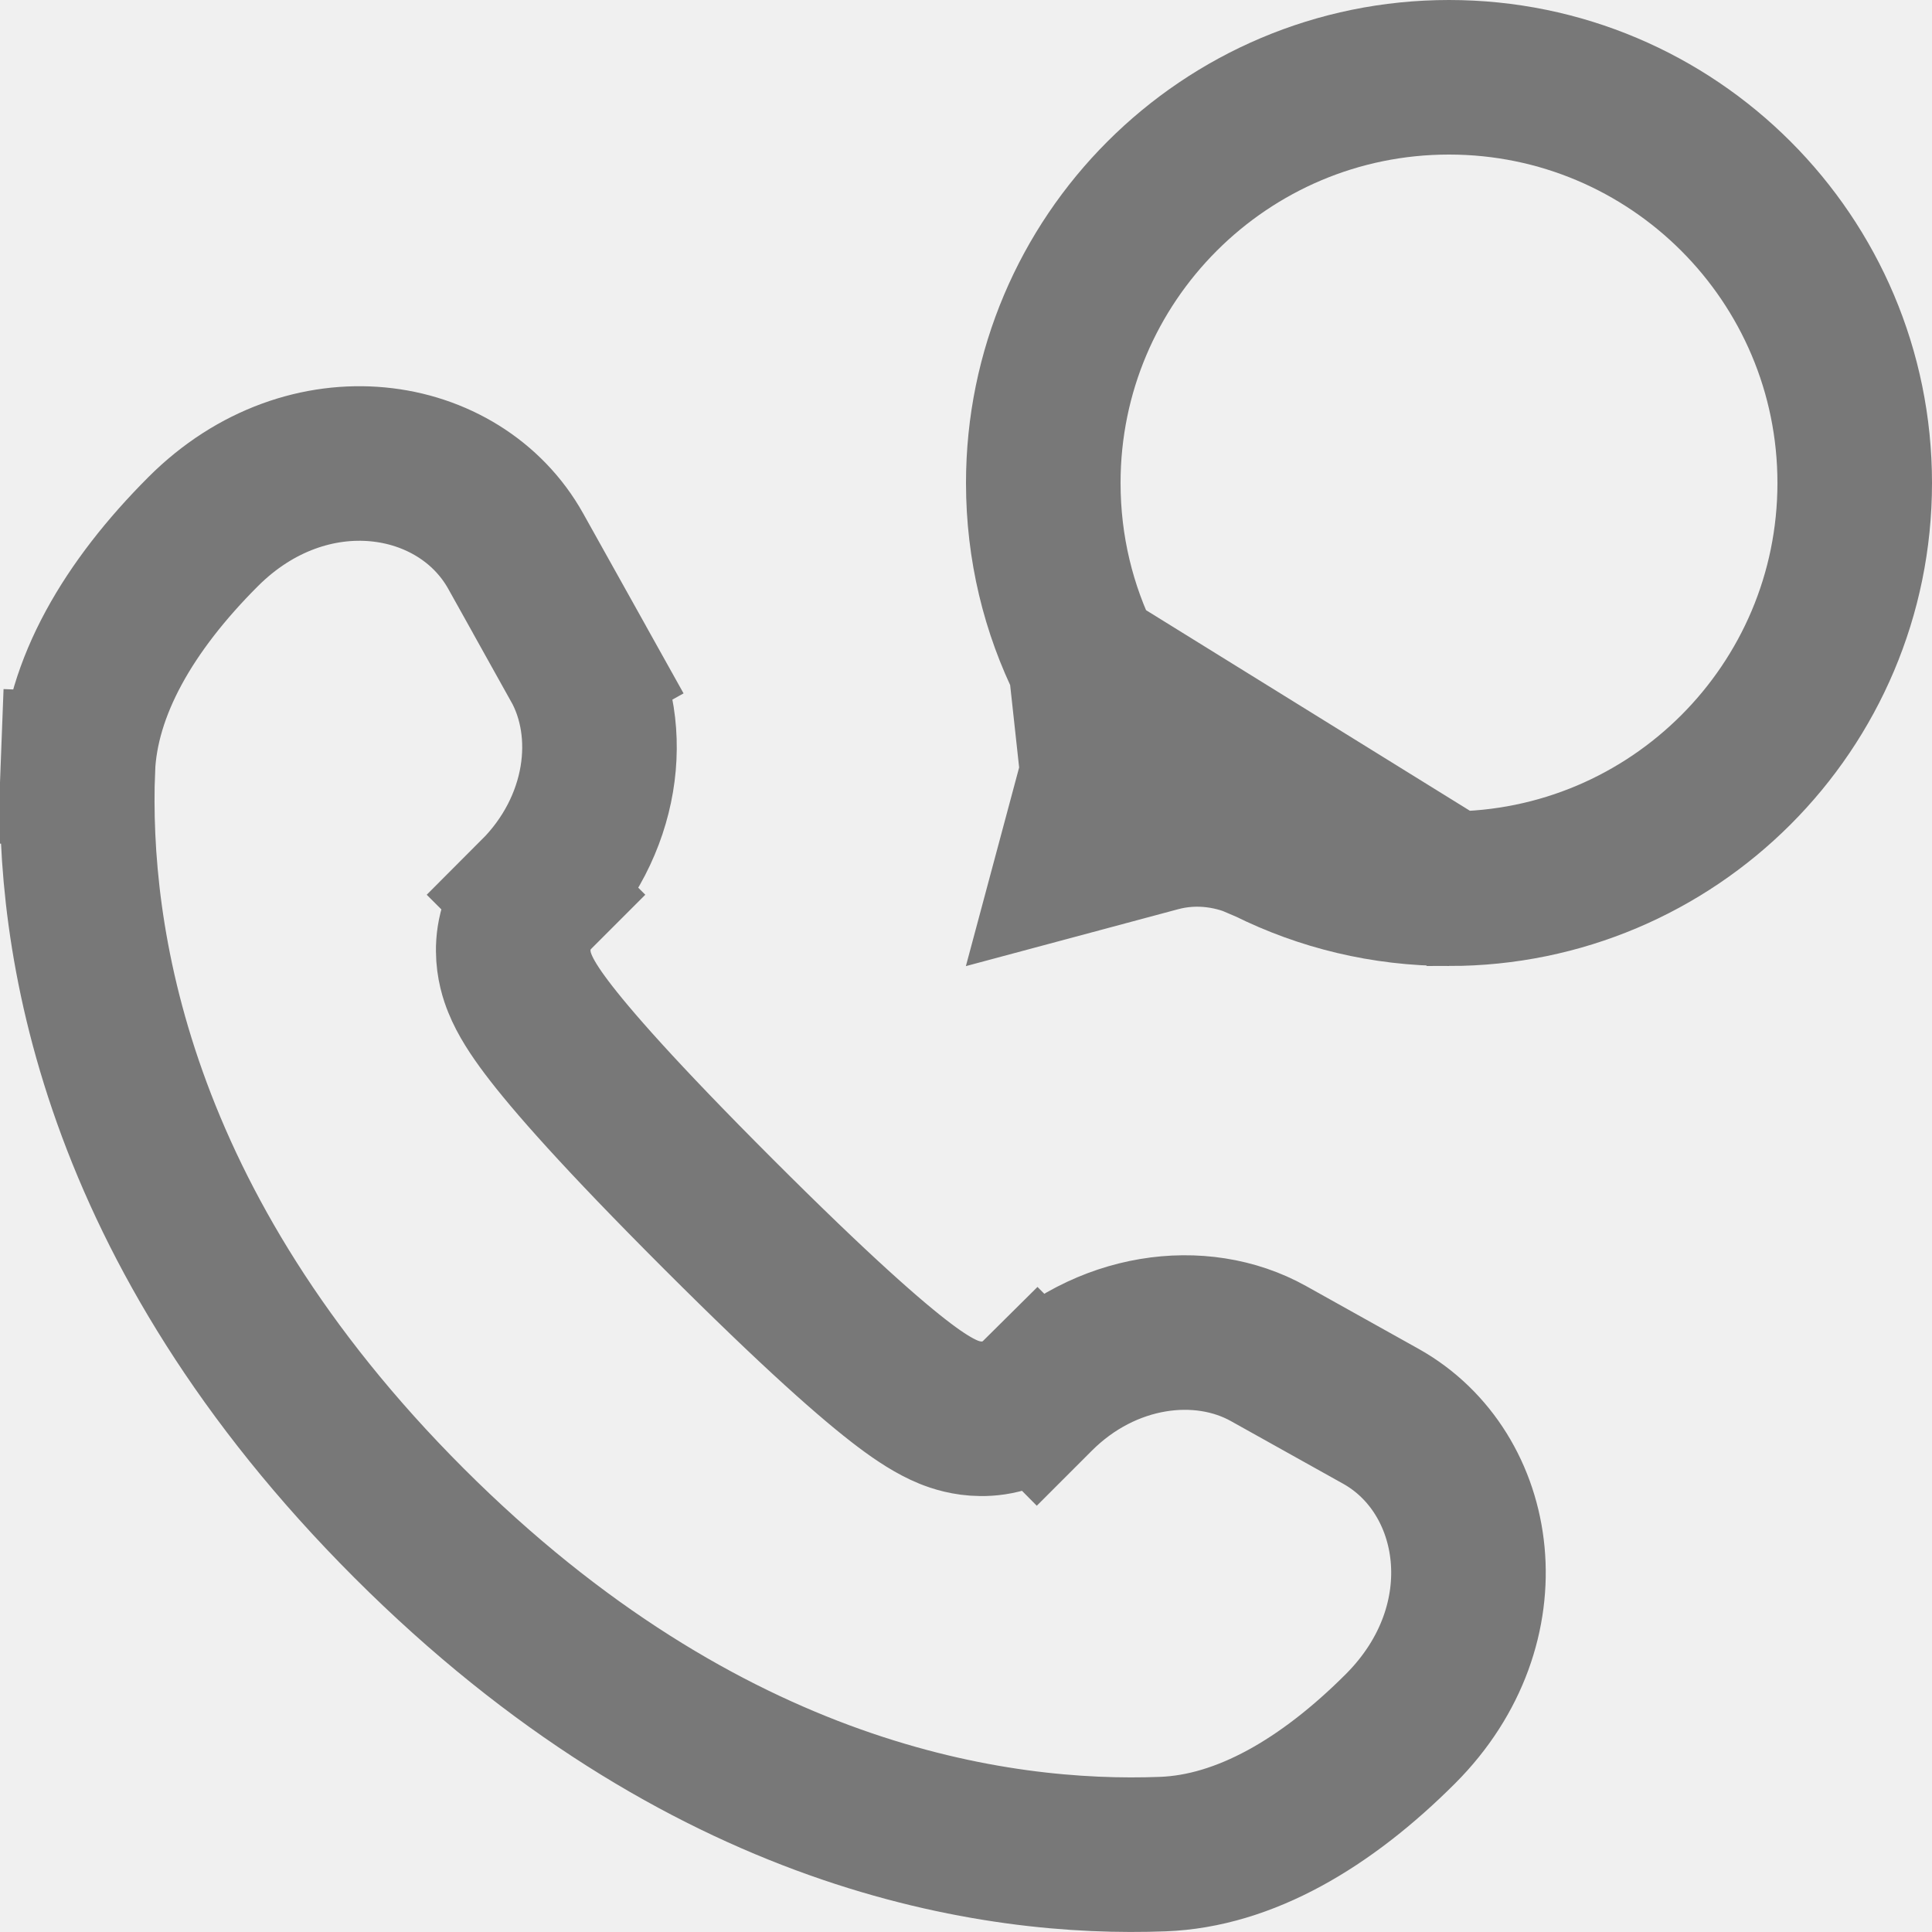
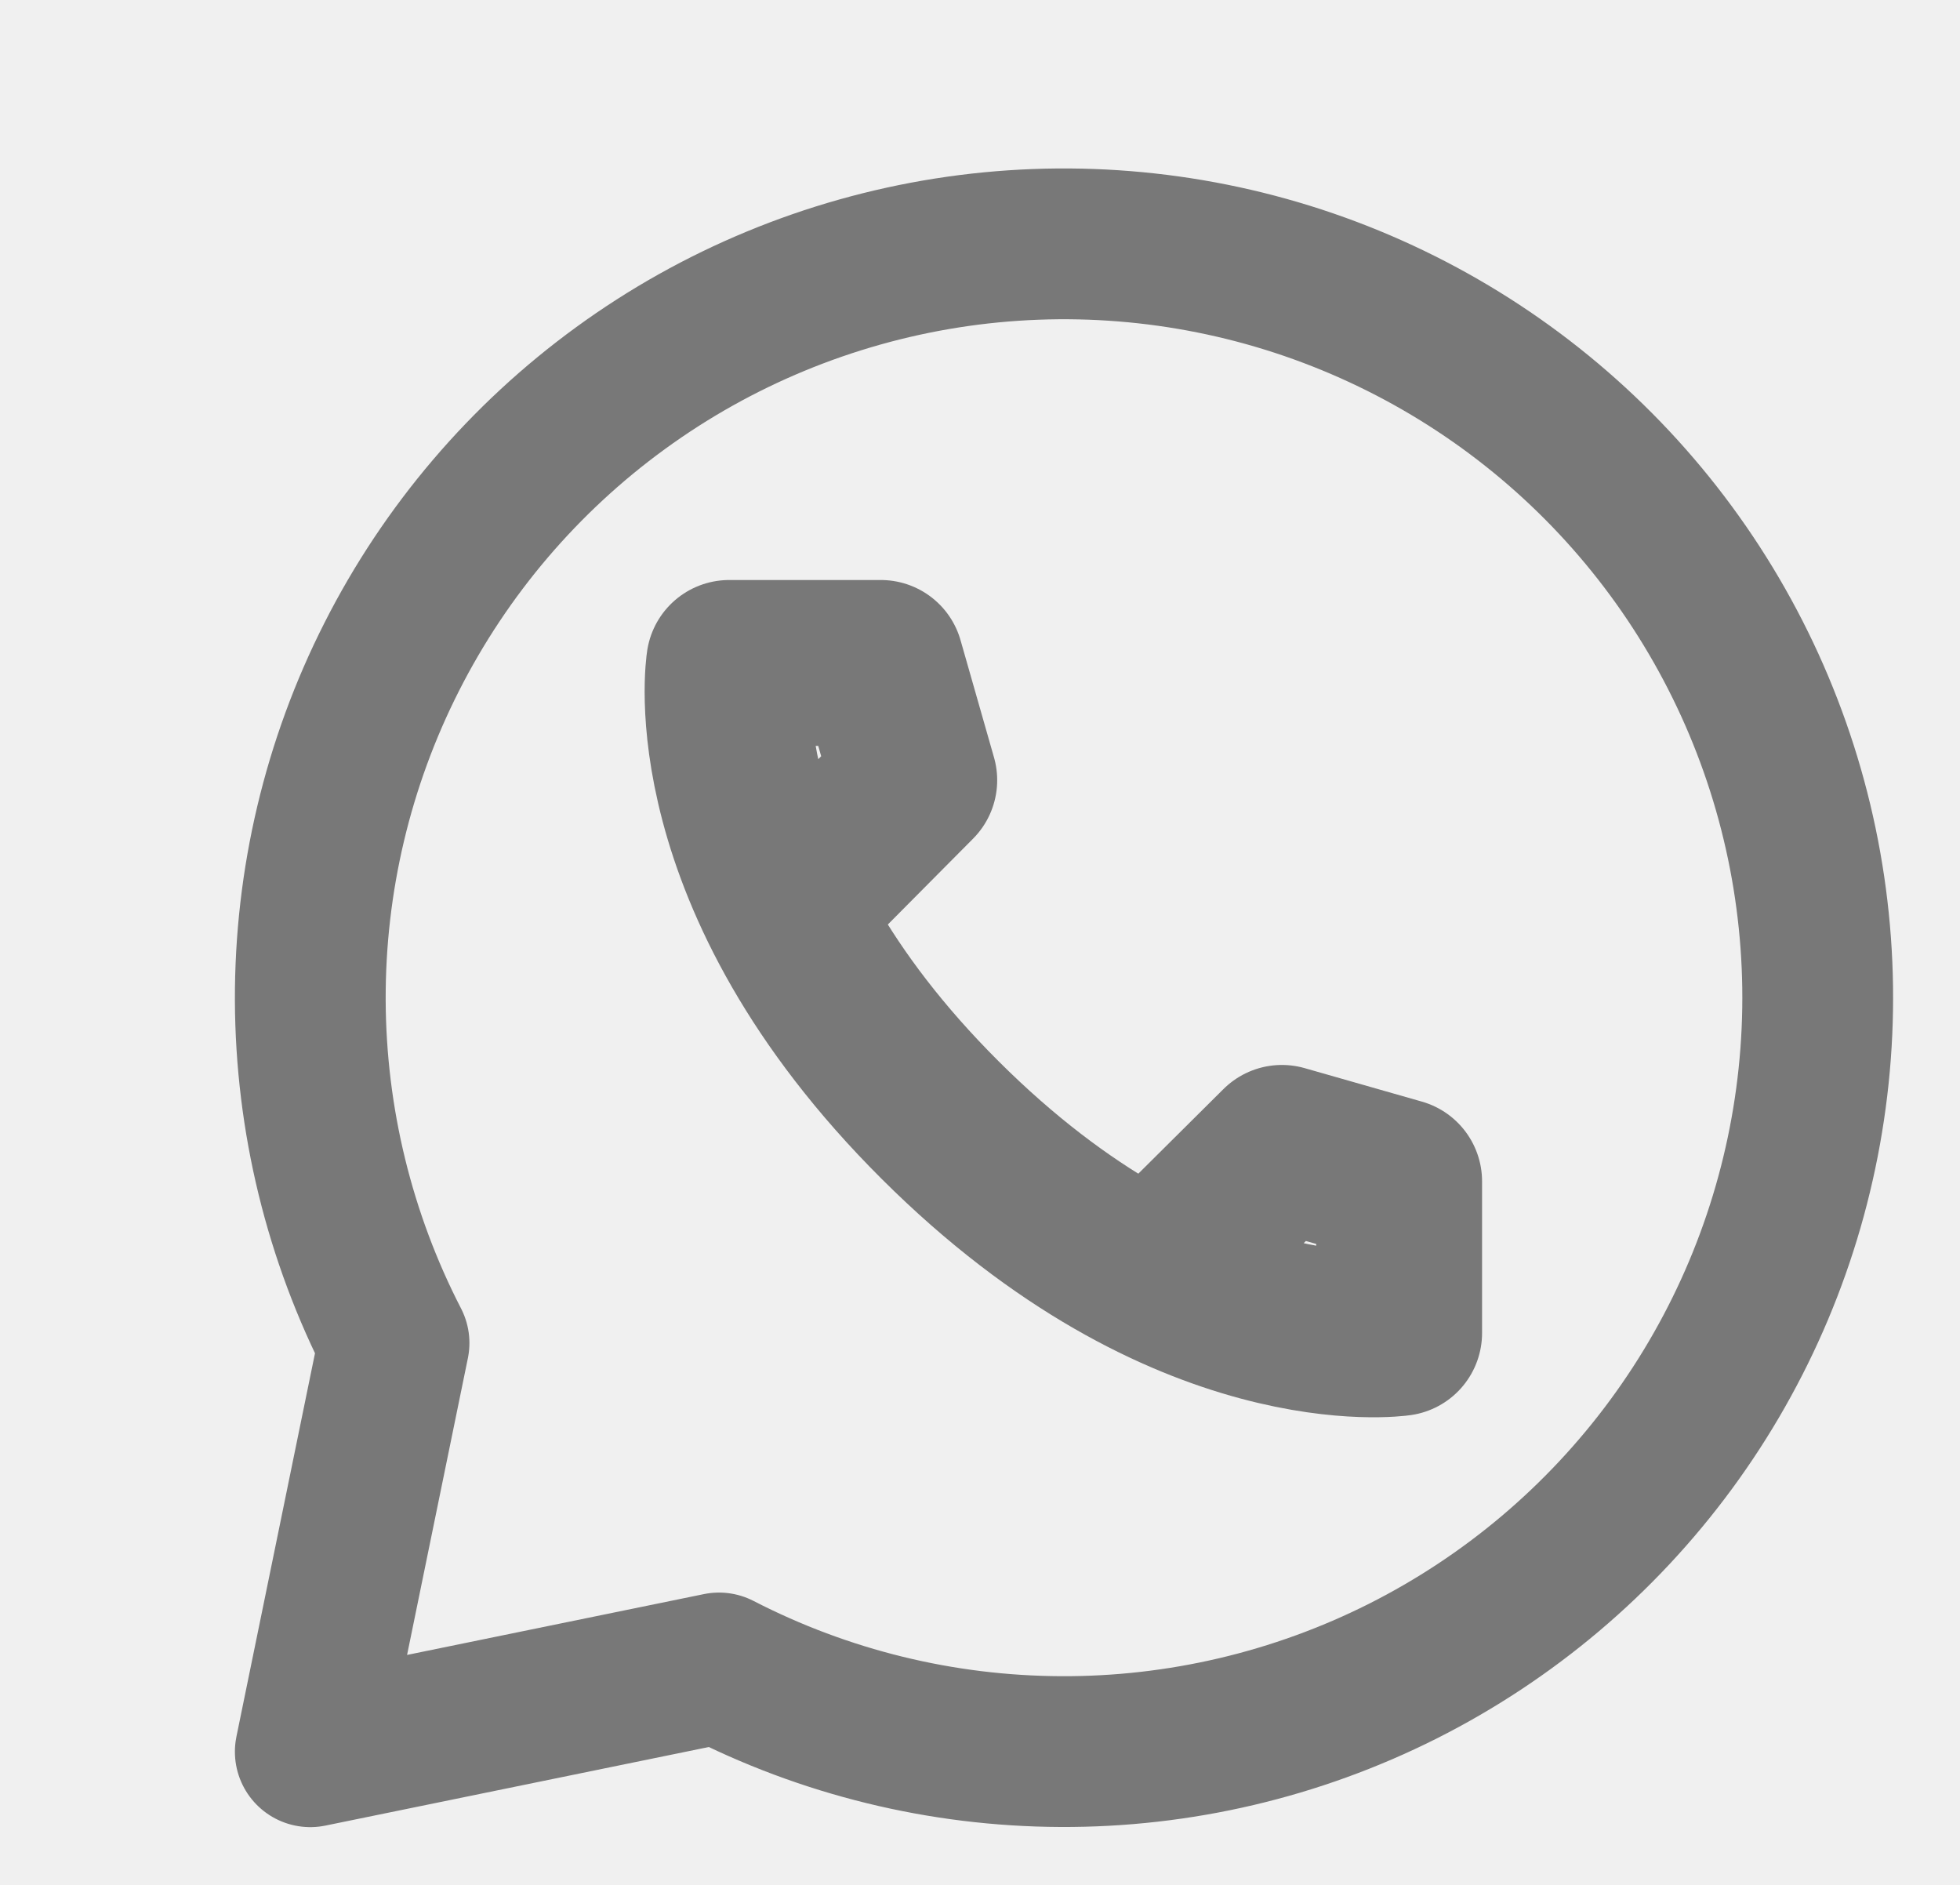
- <svg xmlns="http://www.w3.org/2000/svg" width="25" height="25" viewBox="0 0 25 25" fill="none">
-   <g clip-path="url(#clip0_394_7684)">
-     <path d="M14.202 10.009L14.202 10.009L13.913 11.087L14.991 10.798L14.991 10.798C15.498 10.663 16.002 10.748 16.413 10.953L14.202 10.009ZM14.202 10.009C14.337 9.502 14.252 8.998 14.047 8.587L14.202 10.009ZM18.75 11.5C21.649 11.5 24 9.149 24 6.25C24 3.351 21.649 1 18.75 1C15.851 1 13.5 3.351 13.5 6.25C13.5 7.092 13.697 7.884 14.047 8.587L18.75 11.5ZM18.75 11.5C17.909 11.5 17.116 11.303 16.413 10.953L18.75 11.5ZM13.829 11.4L13.829 11.4L13.829 11.4Z" stroke="black" stroke-opacity="0.5" stroke-width="2" />
-     <path d="M6.936 11.578L6.936 11.578L7.643 12.285C6.936 11.578 6.931 11.583 6.926 11.588L6.917 11.598C6.91 11.605 6.904 11.611 6.898 11.618C6.885 11.632 6.873 11.647 6.861 11.662C6.838 11.691 6.816 11.722 6.796 11.754C6.756 11.818 6.724 11.884 6.701 11.95C6.654 12.081 6.64 12.204 6.641 12.303C6.642 12.489 6.692 12.639 6.728 12.727C6.8 12.906 6.92 13.091 7.072 13.293C7.388 13.713 8.017 14.431 9.293 15.707L9.293 15.707C10.568 16.982 11.287 17.612 11.707 17.928C11.909 18.08 12.094 18.199 12.272 18.272C12.361 18.308 12.51 18.358 12.695 18.359C12.794 18.36 12.916 18.347 13.047 18.3C13.113 18.277 13.178 18.246 13.243 18.206C13.274 18.186 13.305 18.165 13.335 18.142C13.35 18.13 13.364 18.118 13.378 18.105C13.385 18.099 13.392 18.093 13.399 18.087L13.409 18.077C13.414 18.072 13.419 18.067 12.715 17.357L13.419 18.067L13.422 18.064C14.297 17.189 15.537 17.026 16.414 17.515L17.867 18.326L17.867 18.326C19.166 19.051 19.48 21.012 18.121 22.371C17.157 23.335 16.102 23.953 15.046 23.992L15.046 23.992C12.891 24.074 9.127 23.543 5.292 19.708C1.457 15.873 0.926 12.109 1.007 9.954L0.008 9.916L1.007 9.954C1.048 8.898 1.665 7.843 2.629 6.879L2.629 6.879C3.988 5.52 5.949 5.833 6.674 7.133C6.674 7.133 6.674 7.133 6.674 7.133L7.485 8.586L8.358 8.099L7.485 8.586C7.975 9.463 7.811 10.703 6.936 11.578Z" stroke="black" stroke-opacity="0.5" stroke-width="2" />
+ <svg xmlns="http://www.w3.org/2000/svg" width="26" height="25" viewBox="0 0 26 25" fill="none">
+   <g clip-path="url(#clip0_889_4545)">
+     <path d="M10.429 12.059L12.128 10.348L11.684 8.793H9.673C9.673 8.793 9.218 11.615 12.473 14.858C15.727 18.102 18.56 17.68 18.56 17.68V15.669L17.005 15.225L15.294 16.925" stroke="black" stroke-opacity="0.5" stroke-width="2.2" stroke-linecap="round" stroke-linejoin="round" />
+     <path d="M23.979 14.858C23.723 16.413 23.103 17.886 22.169 19.156C21.236 20.426 20.015 21.457 18.607 22.166C17.199 22.874 15.643 23.24 14.067 23.232C12.491 23.225 10.939 22.845 9.538 22.123L4.116 23.234L5.227 17.813C4.502 16.407 4.122 14.848 4.116 13.266C4.111 11.683 4.481 10.122 5.197 8.711C5.913 7.299 6.953 6.078 8.233 5.147C9.512 4.216 10.995 3.603 12.558 3.356C14.121 3.11 15.72 3.238 17.224 3.73C18.728 4.223 20.094 5.065 21.209 6.188C22.324 7.311 23.156 8.682 23.638 10.189C24.12 11.697 24.237 13.297 23.979 14.858Z" stroke="black" stroke-opacity="0.5" stroke-width="2" stroke-linecap="round" stroke-linejoin="round" />
  </g>
  <defs>
-     <clipPath id="clip0_394_7684">
-       <rect width="25" height="25" fill="white" />
+     <clipPath id="clip0_889_4545">
+       <rect width="25" height="25" fill="white" transform="translate(0.706055)" />
    </clipPath>
  </defs>
</svg>
